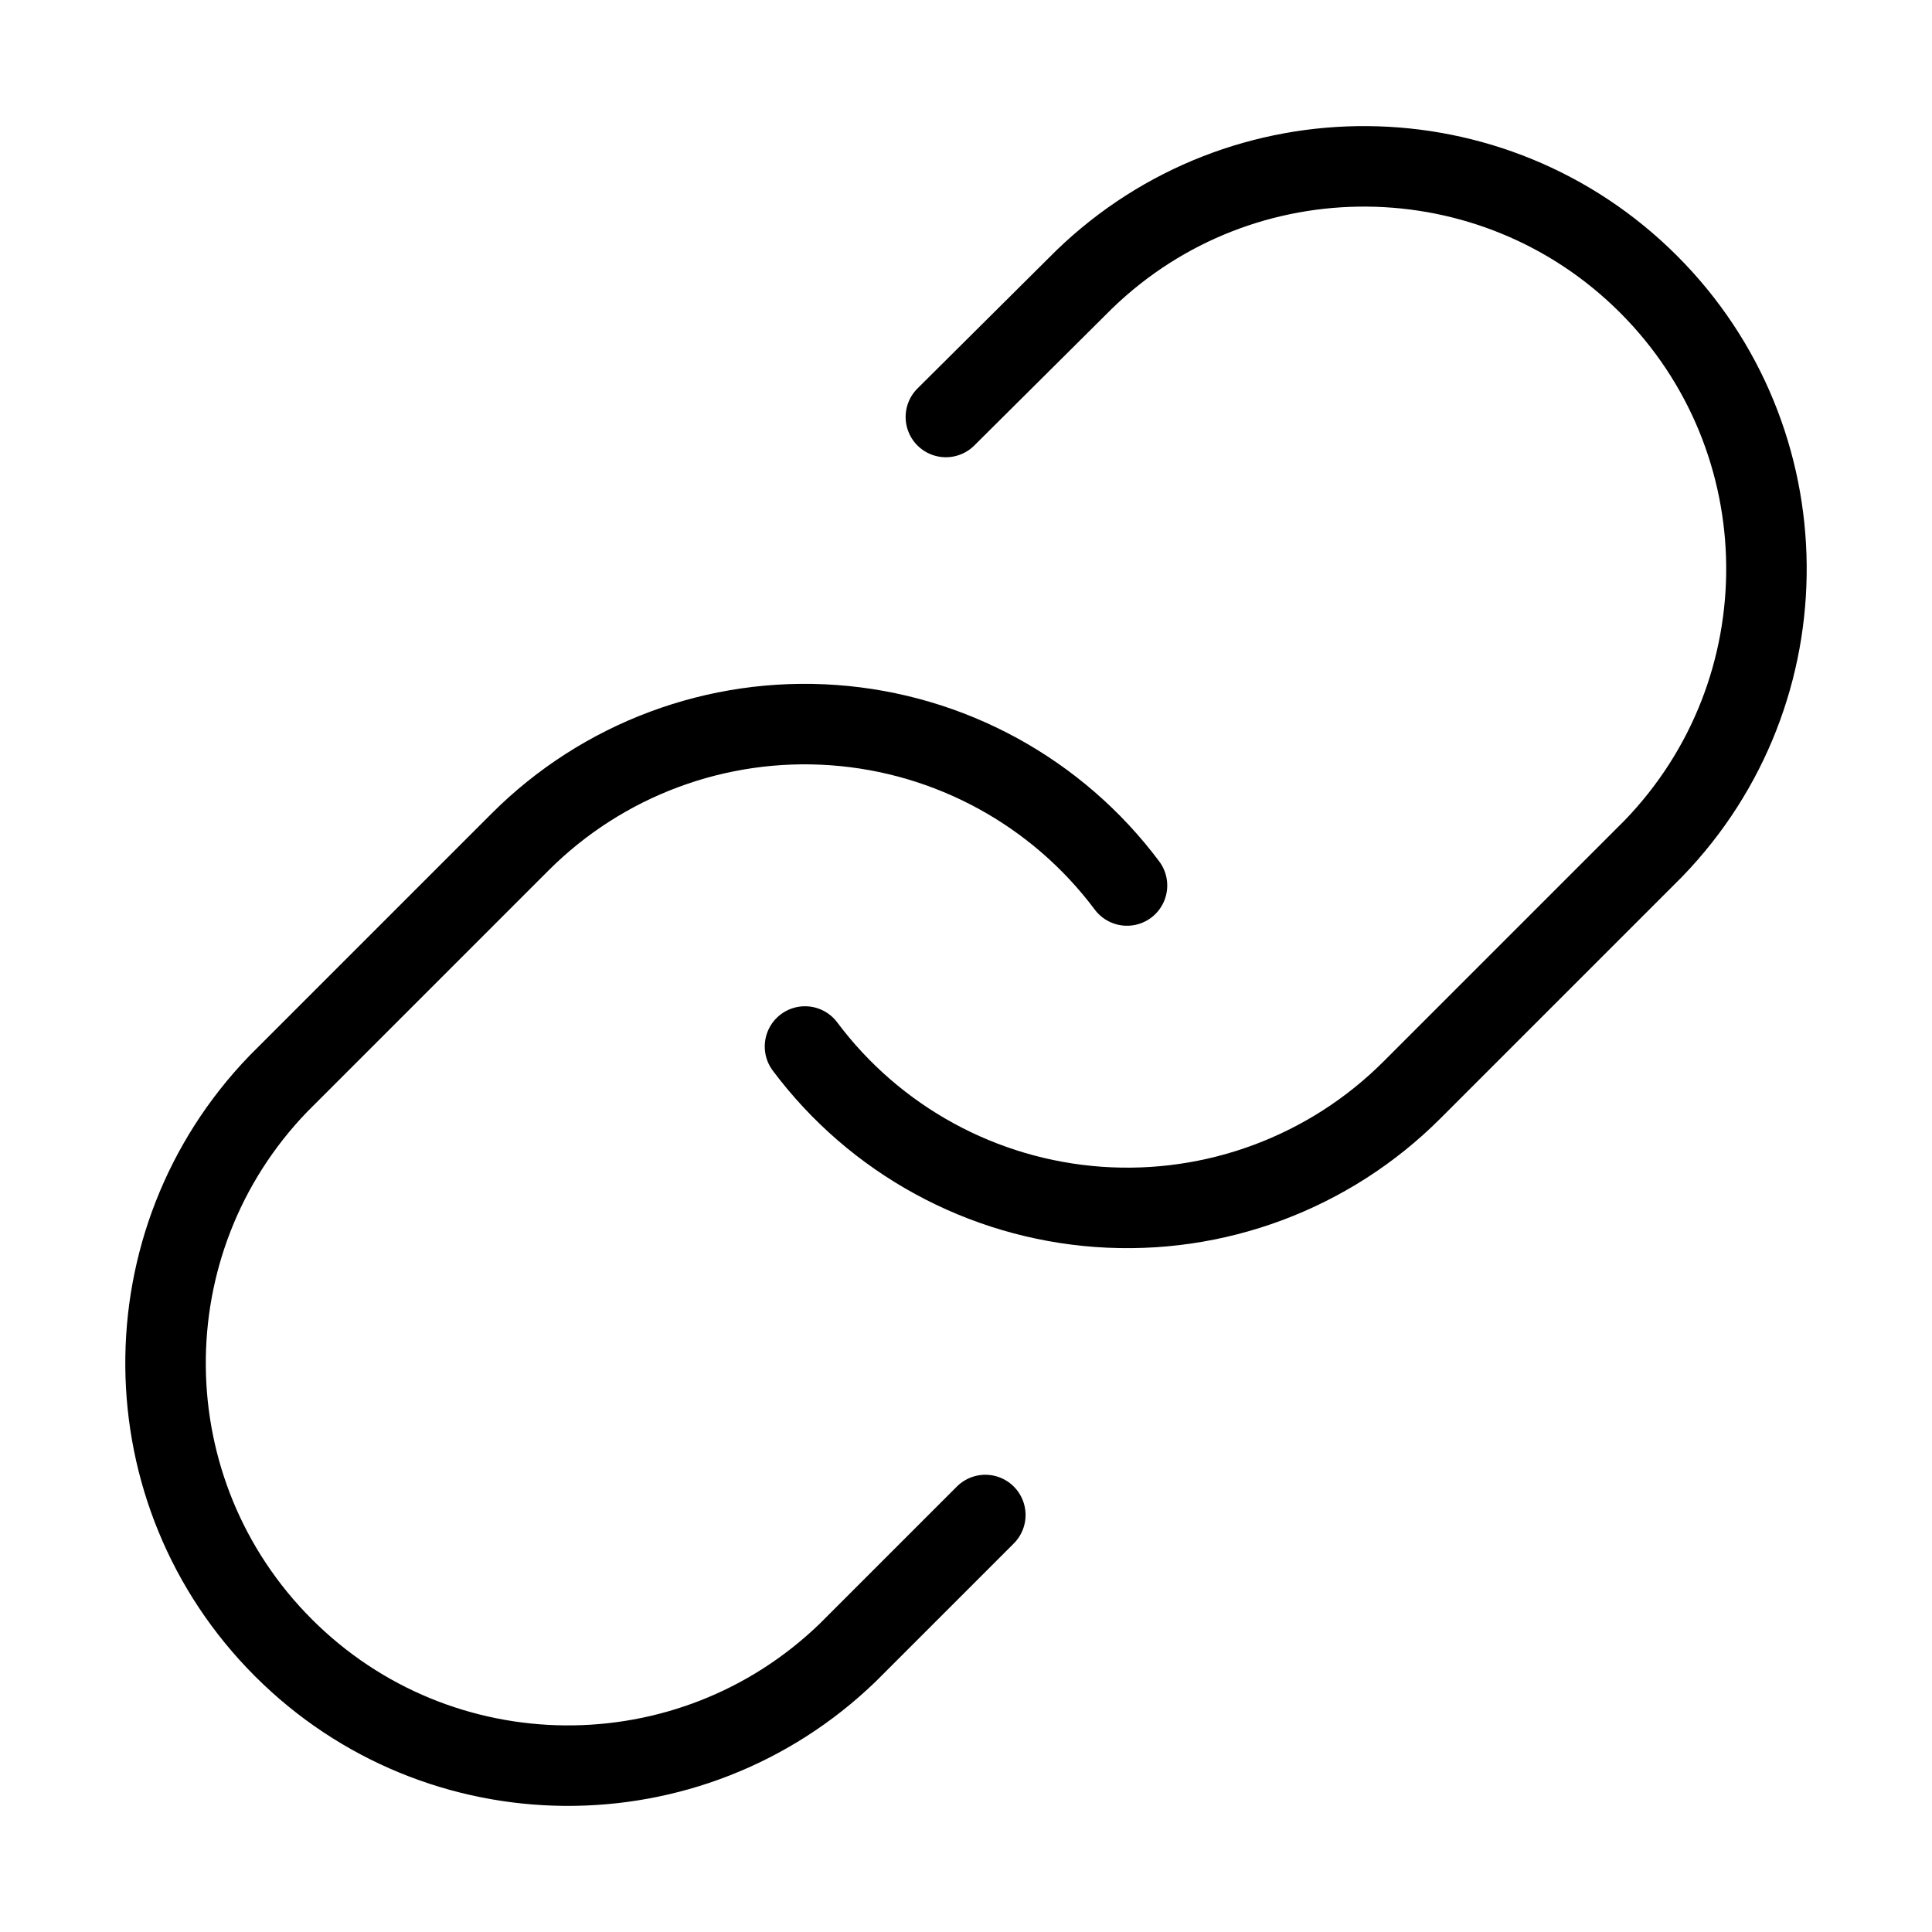
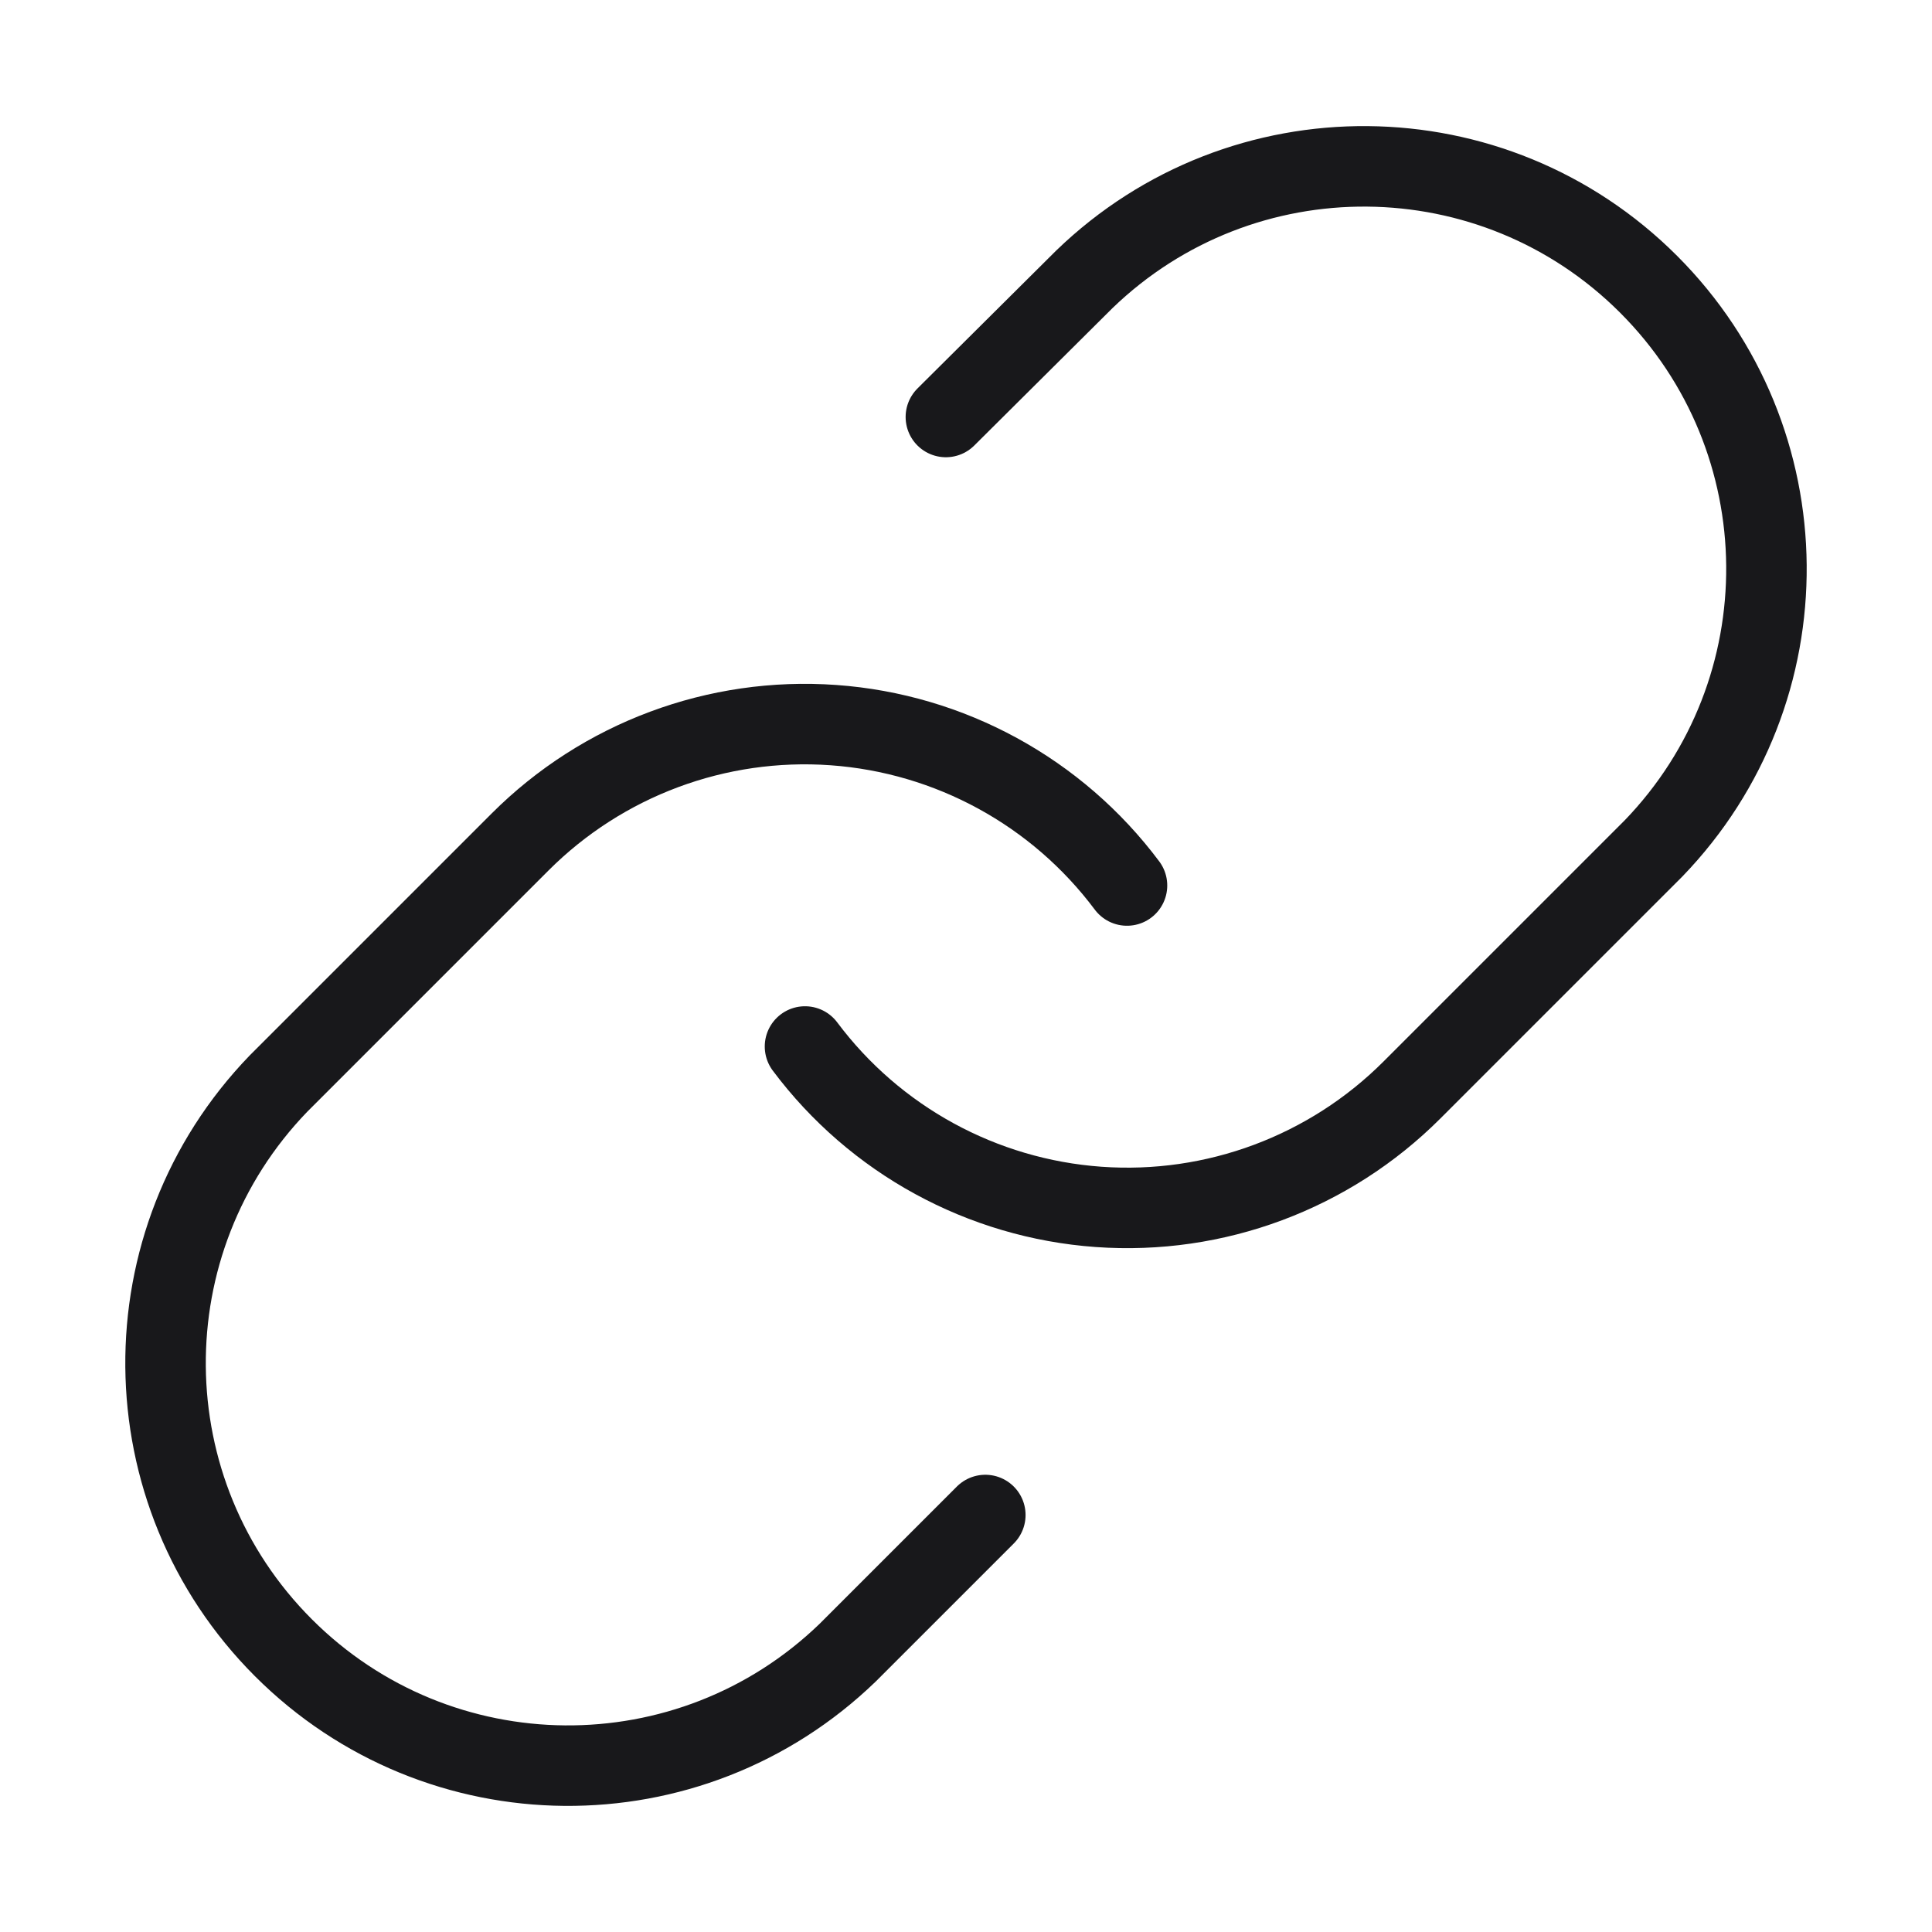
- <svg xmlns="http://www.w3.org/2000/svg" width="24" height="24" viewBox="0 0 24 24" fill="none" stroke="currentColor" stroke-width="1" stroke-linecap="round" stroke-linejoin="round" class="lucide lucide-link">
+ <svg xmlns="http://www.w3.org/2000/svg" width="24" height="24" viewBox="0 0 24 24" fill="none" stroke="#18181b" stroke-width="1" stroke-linecap="round" stroke-linejoin="round" class="lucide lucide-link">
  <path d="M10 13a5 5 0 0 0 7.54.54l3-3a5 5 0 0 0-7.07-7.07l-1.72 1.71" />
  <path d="M14 11a5 5 0 0 0-7.54-.54l-3 3a5 5 0 0 0 7.07 7.07l1.71-1.71" />
</svg>
